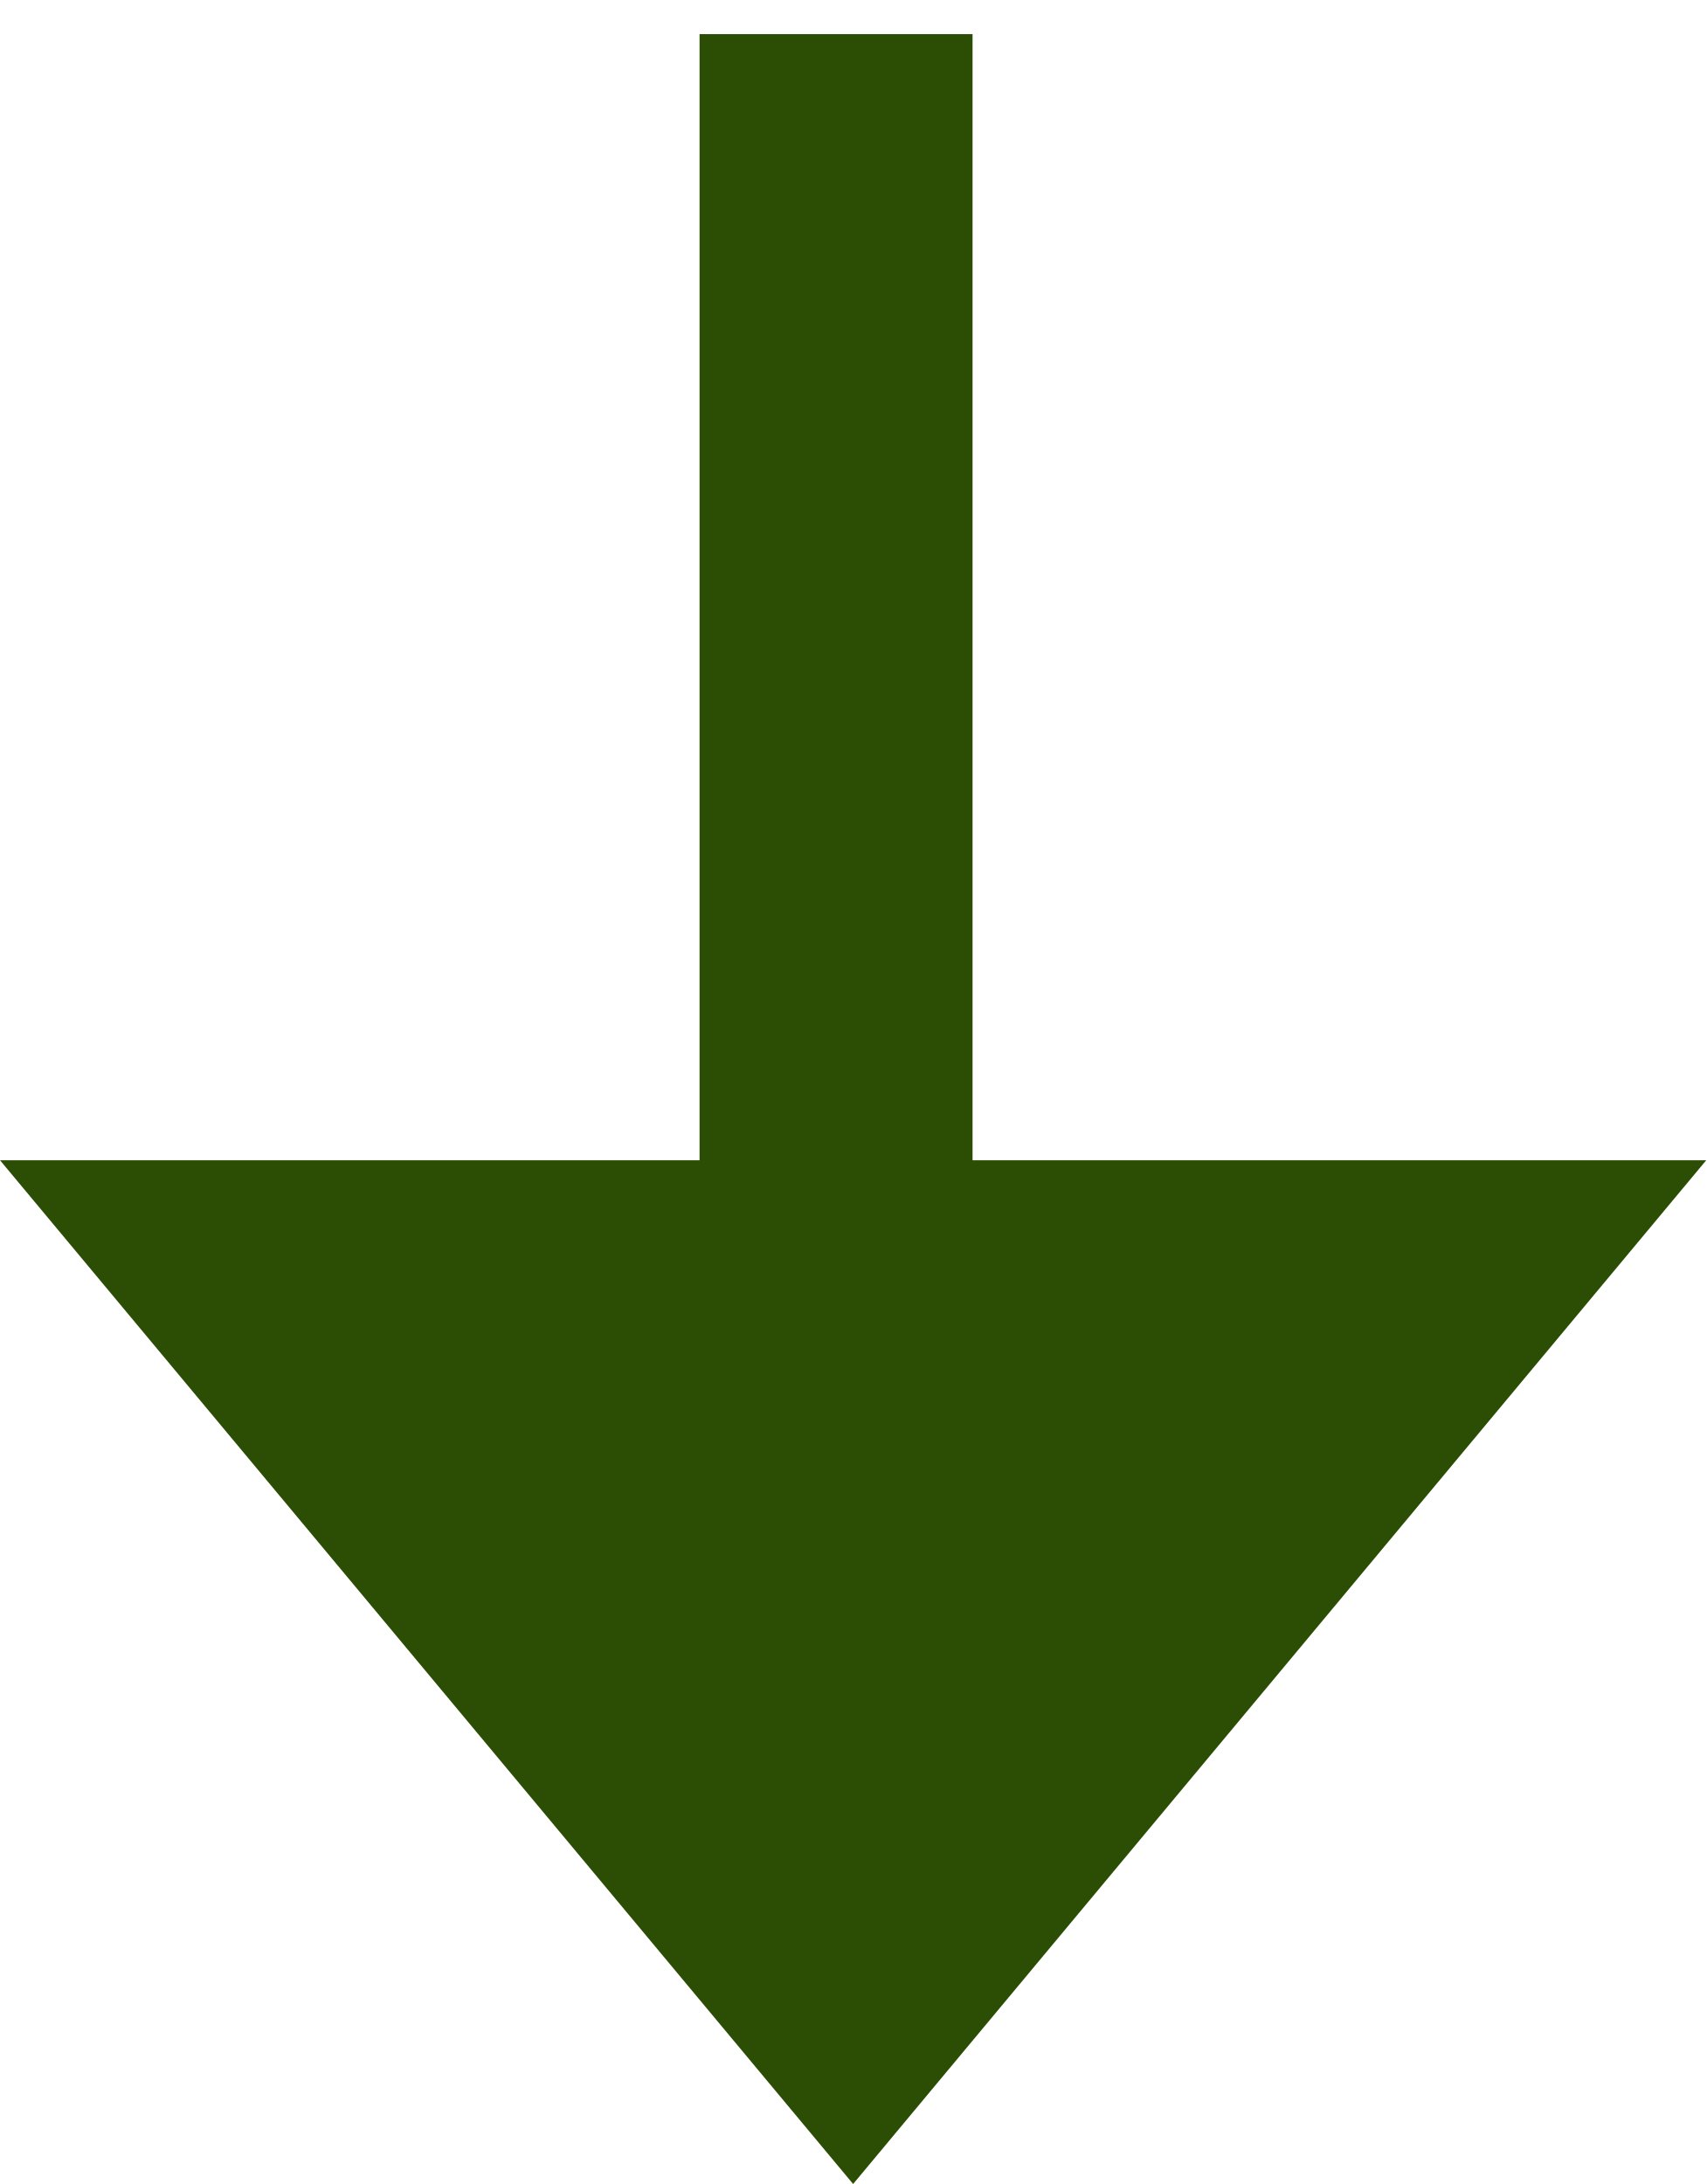
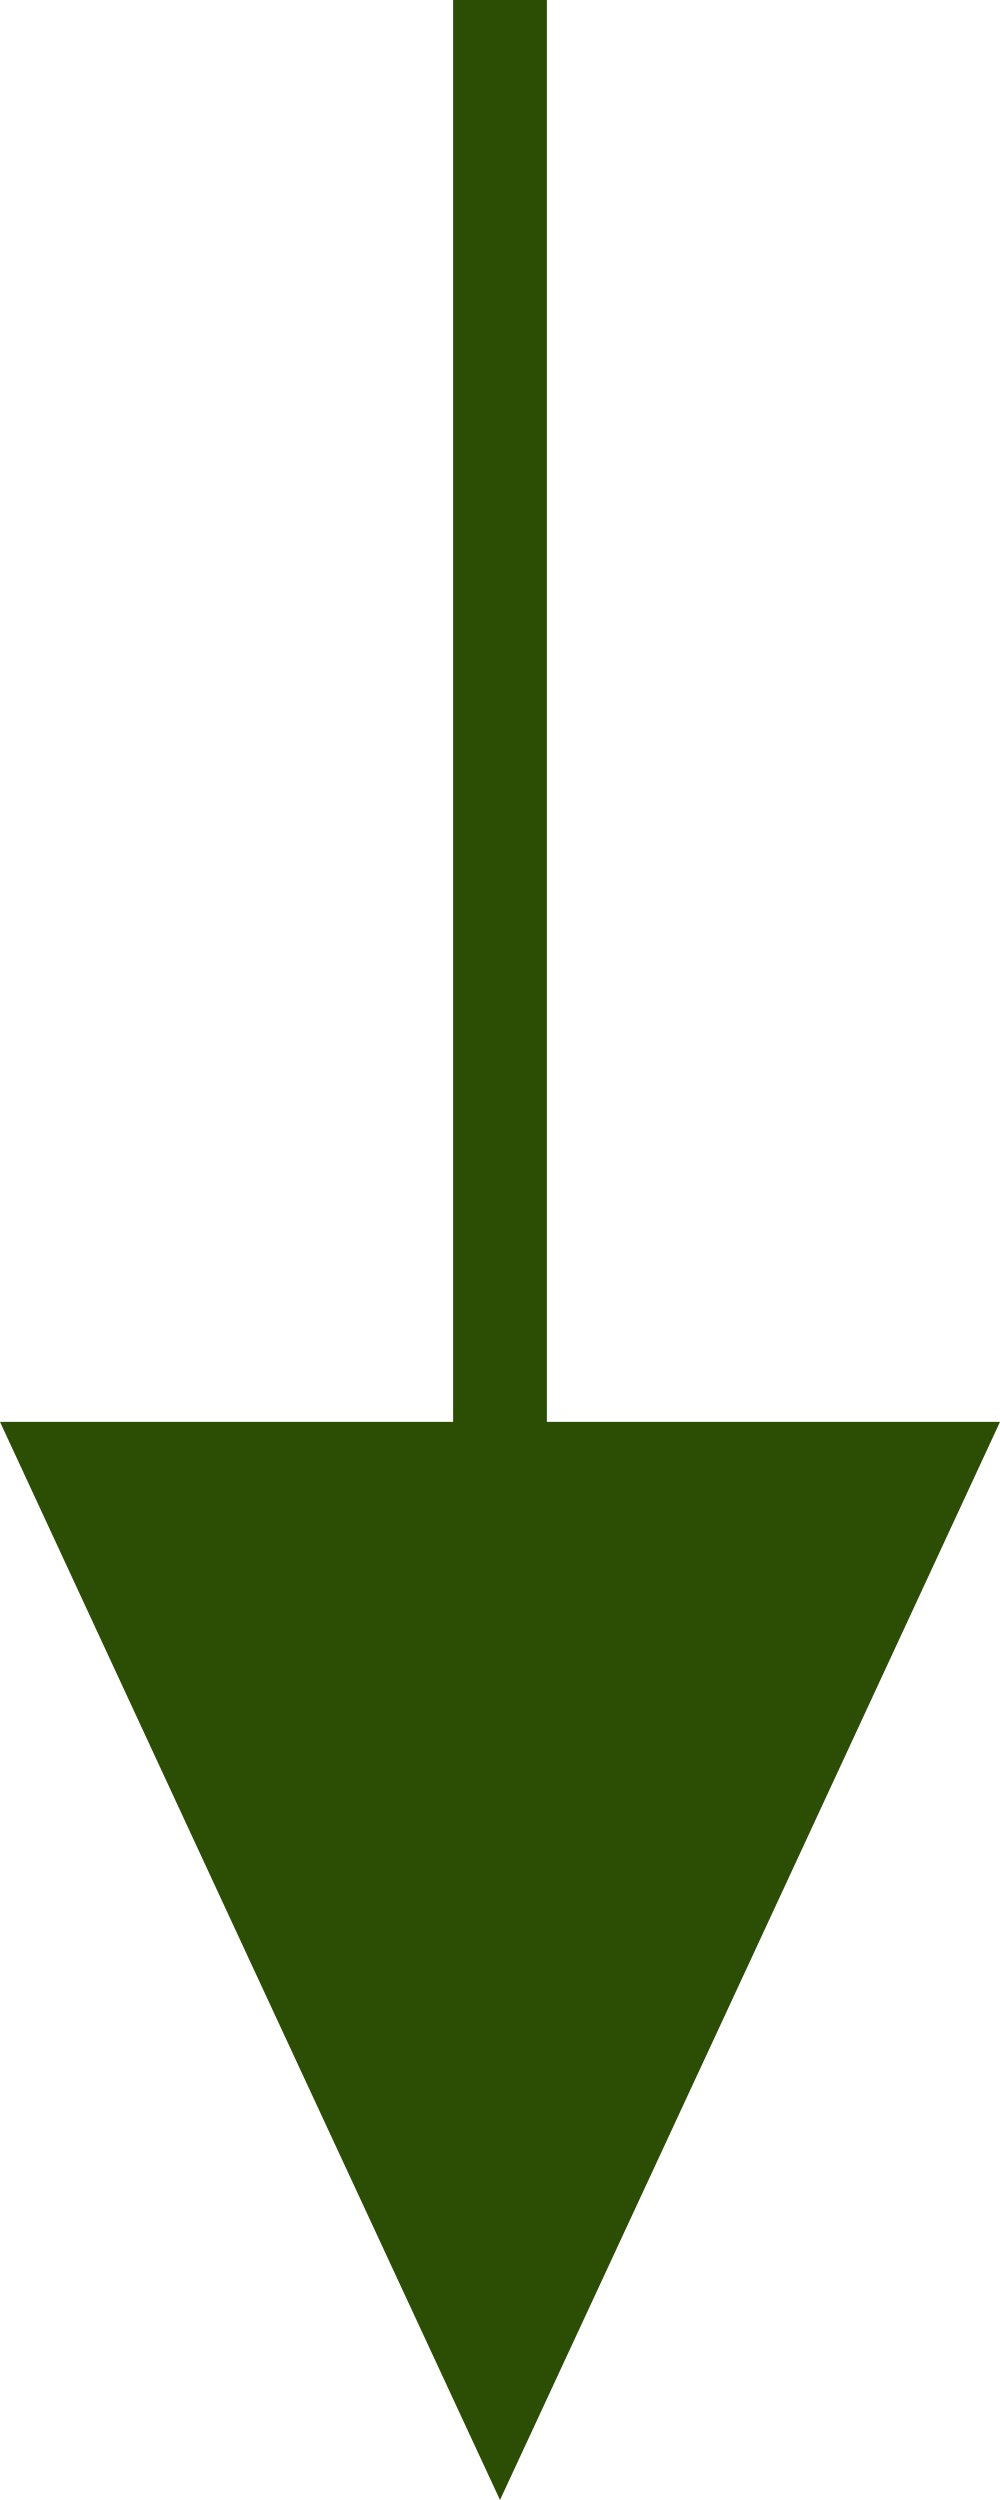
- <svg xmlns="http://www.w3.org/2000/svg" width="25px" height="32px" viewBox="0 0 25 32" version="1.1">
-   <defs />
-   <g id="Page-1" stroke="none" stroke-width="1" fill="none" fill-rule="evenodd">
-     <g id="Desktop-HD" transform="translate(-446, -305)" fill="#2B4D04">
-       <g id="Card-1-Copy-4" transform="translate(77, 287)">
-         <g id="arrow-down" transform="translate(381.5, 35) scale(1, -1) translate(-381.5, -35) translate(369, 20)">
-           <polygon id="Triangle-2-Copy-4" points="12.5 0 25 15 0 15" />
-           <path d="M12.25,9.5 L12.25,29.5" id="Line-3" stroke="#2B4D04" stroke-width="4" stroke-linecap="square" />
-         </g>
+ <svg xmlns="http://www.w3.org/2000/svg" xmlns:xlink="http://www.w3.org/1999/xlink" version="1.1" preserveAspectRatio="xMidYMid meet" viewBox="0 0 16 40" width="16" height="40">
+   <defs>
+     <path d="M8 40L4 31.38L0 22.75L7.25 22.75L7.25 0L8.75 0L8.75 22.75L16 22.75L12 31.38L12 31.38L8 40Z" id="e1nUTwKsiB" />
+   </defs>
+   <g>
+     <g>
+       <g>
+         <use xlink:href="#e1nUTwKsiB" opacity="1" fill="#2b4d04" fill-opacity="1" />
      </g>
    </g>
  </g>
</svg>
